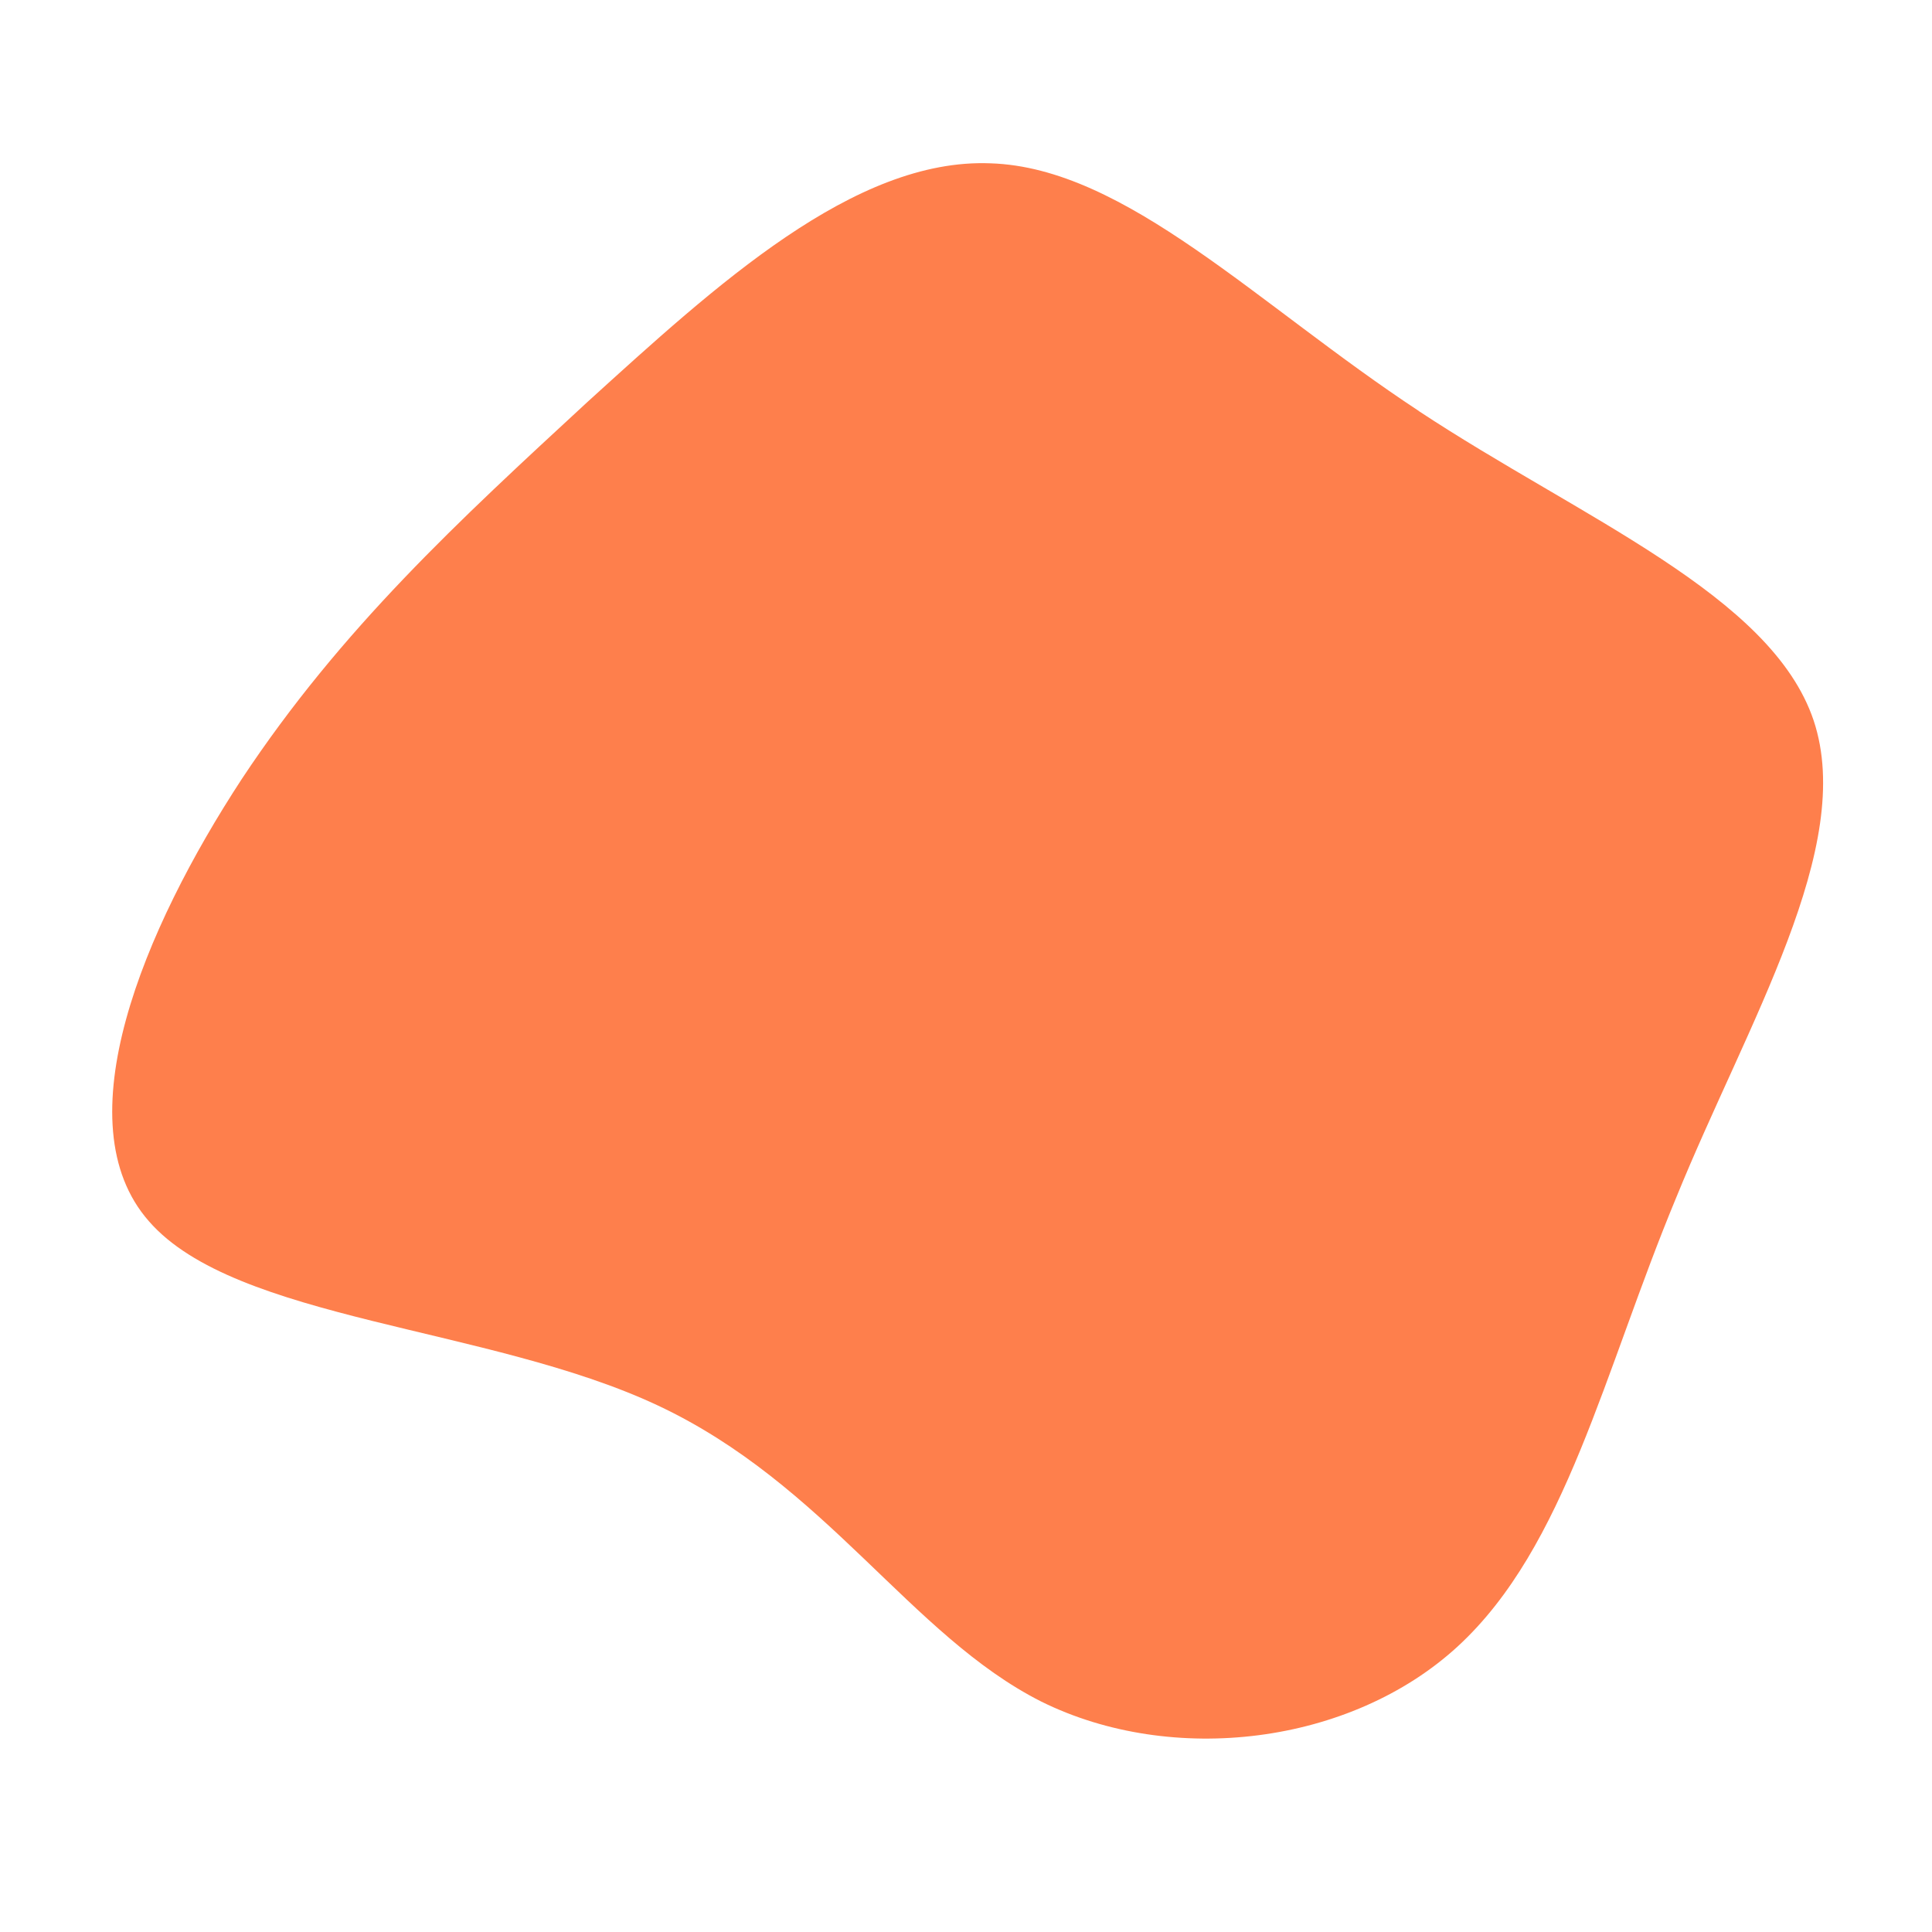
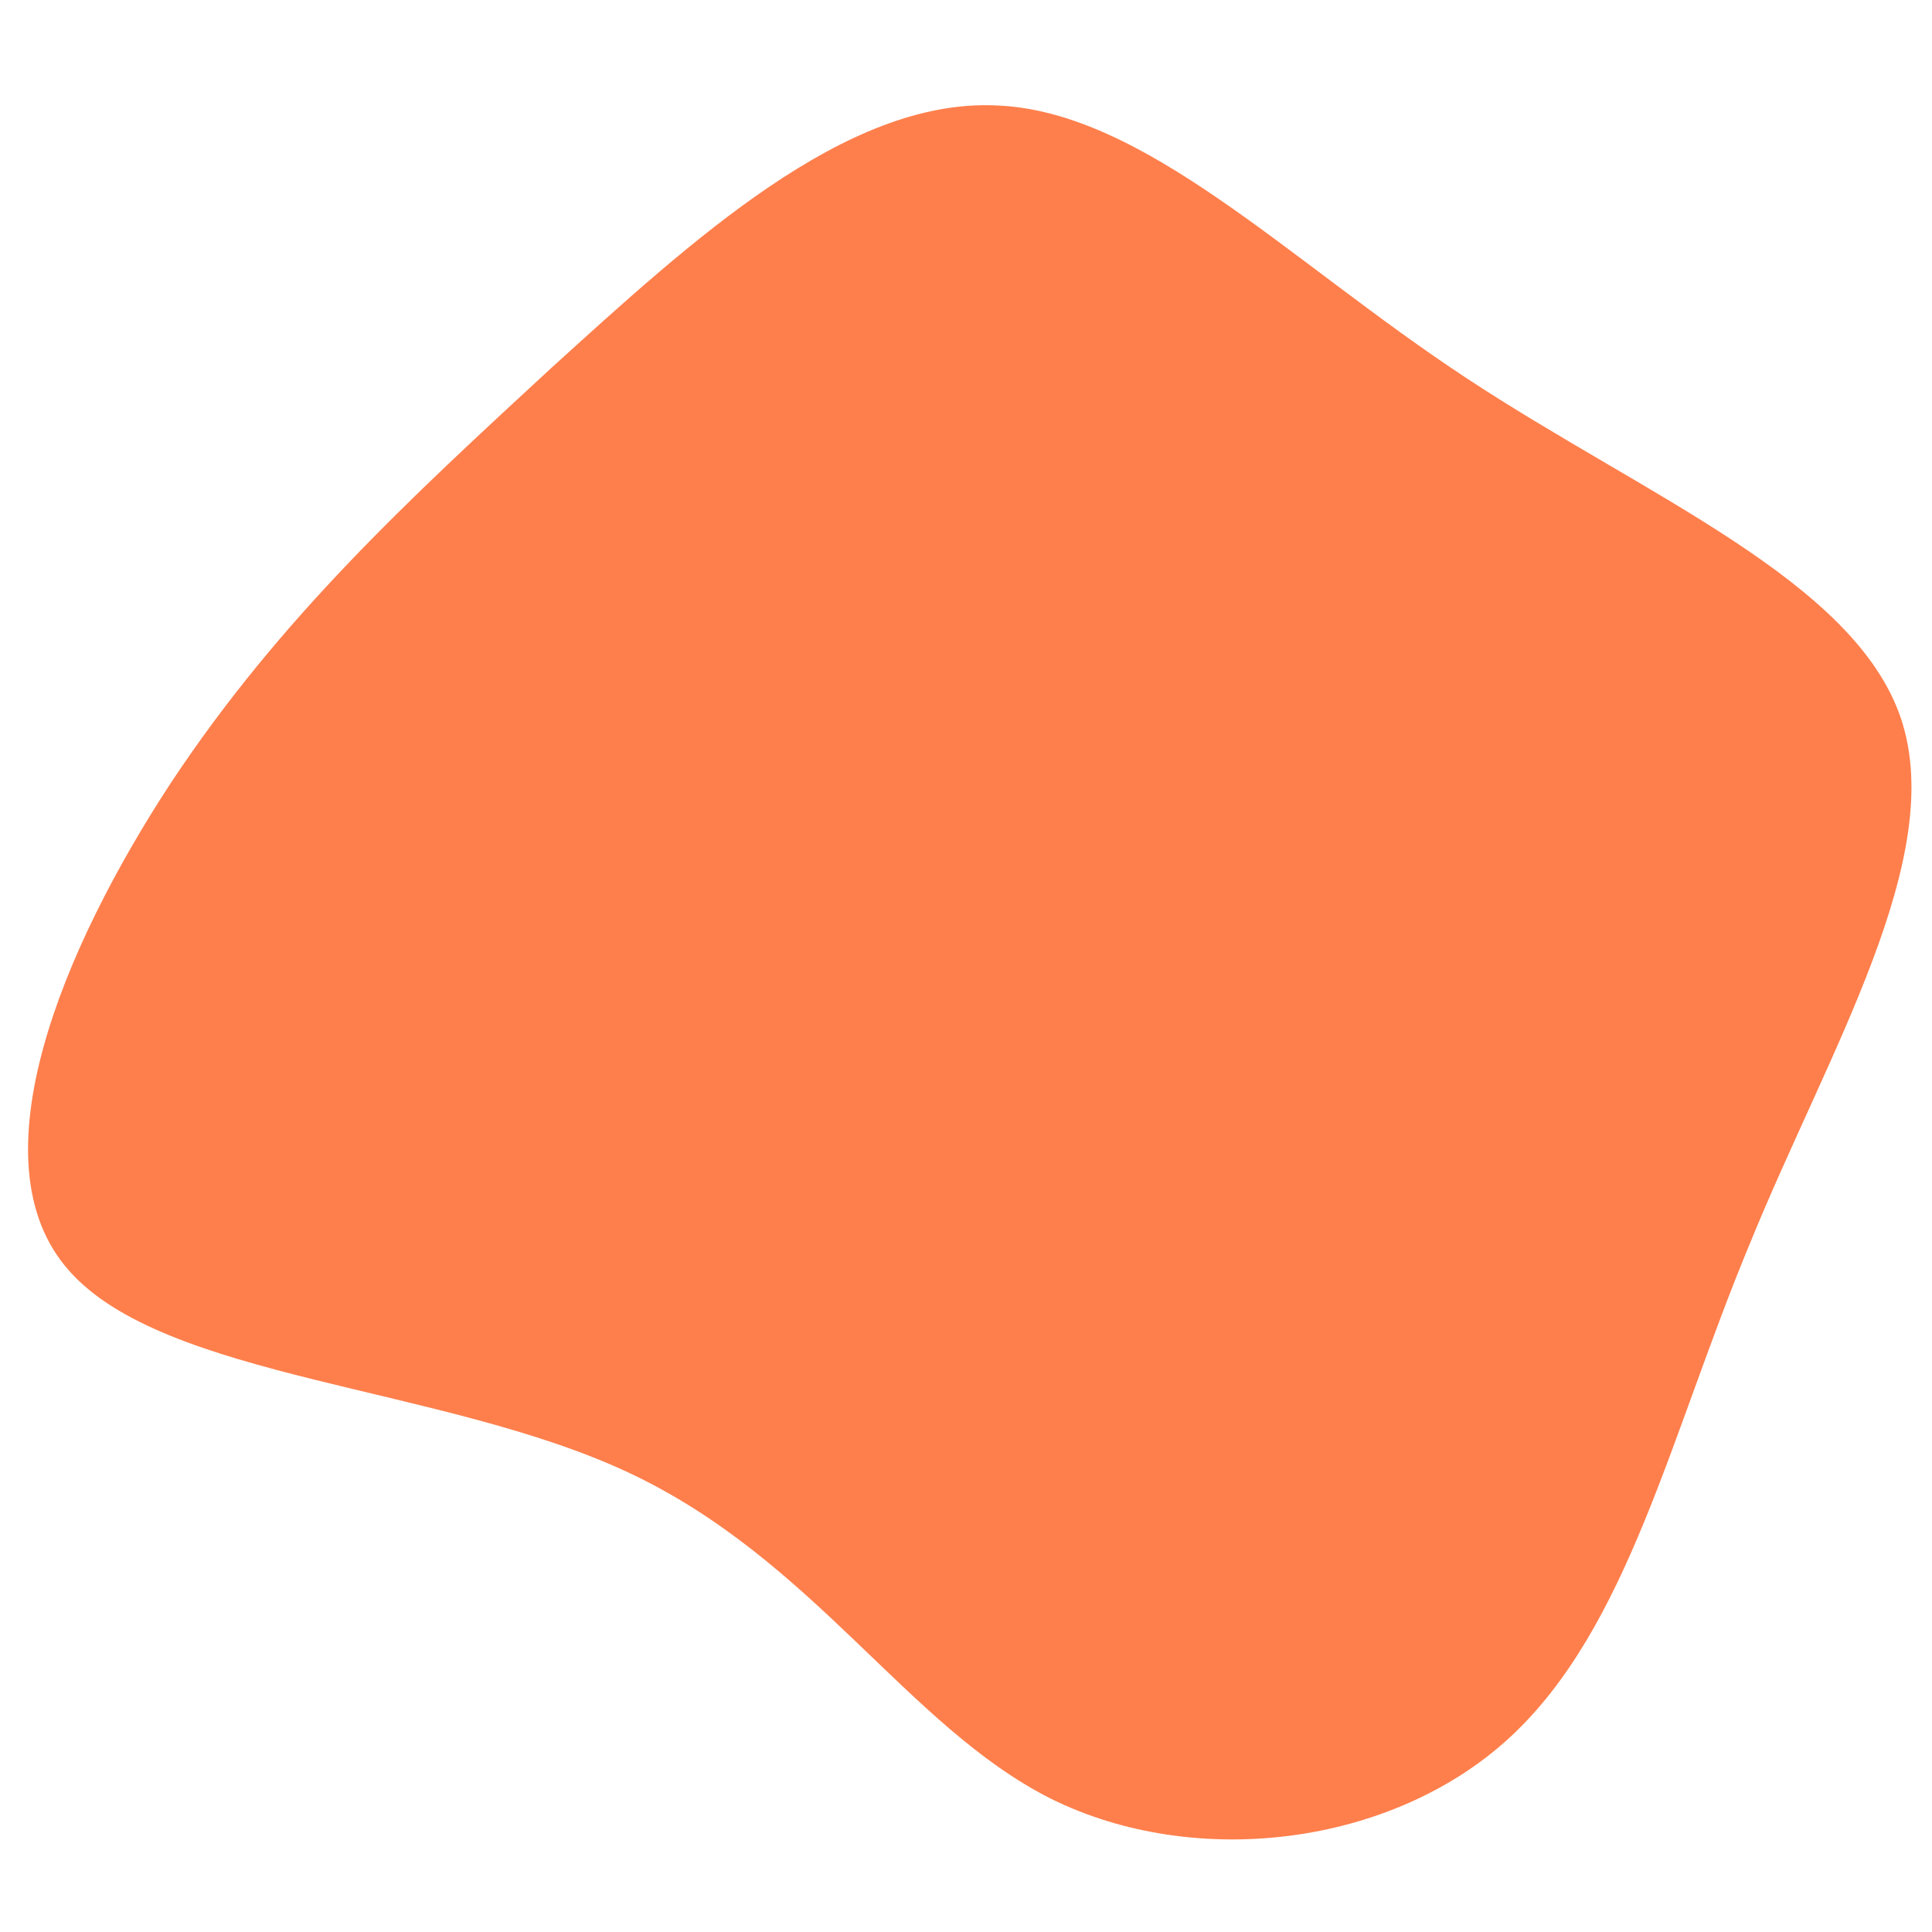
- <svg xmlns="http://www.w3.org/2000/svg" viewBox="0 0 30 30" version="1.1" id="svg4" width="30" height="30">
+ <svg xmlns="http://www.w3.org/2000/svg" viewBox="0 0 120 120" version="1.1" id="svg4" width="120" height="120">
  <defs id="defs8" />
-   <path fill="#fe7f4c" d="m 22.031,6.383 c 2.52,1.663 5.476,2.855 6.131,4.804 0.655,1.965 -1.025,4.686 -2.133,7.407 -1.125,2.704 -1.713,5.425 -3.393,6.971 -1.663,1.529 -4.434,1.864 -6.467,0.857 -2.032,-1.025 -3.343,-3.376 -5.963,-4.602 C 7.586,20.593 3.656,20.509 2.312,18.963 0.968,17.435 2.228,14.428 3.756,12.094 5.302,9.759 7.133,8.079 9.115,6.248 11.113,4.434 13.263,2.452 15.38,2.536 c 2.1,0.067 4.149,2.2 6.652,3.846 z" id="path2" style="stroke-width:0.168" />
+   <path fill="#fe7f4c" d="m 91.08,23.482 c 11.094,7.322 24.111,12.573 26.996,21.153 2.884,8.653 -4.512,20.635 -9.393,32.617 -4.955,11.908 -7.544,23.889 -14.94,30.694 -7.322,6.73 -19.526,8.21 -28.475,3.772 C 56.318,107.205 50.549,96.851 39.011,91.452 27.474,86.053 10.167,85.683 4.25,78.878 -1.667,72.148 3.88,58.909 10.611,48.629 17.415,38.348 25.477,30.952 34.204,22.89 43.005,14.903 52.472,6.175 61.791,6.545 71.036,6.841 80.06,16.234 91.08,23.482 Z" id="path2" style="stroke-width:0.74" />
</svg>
